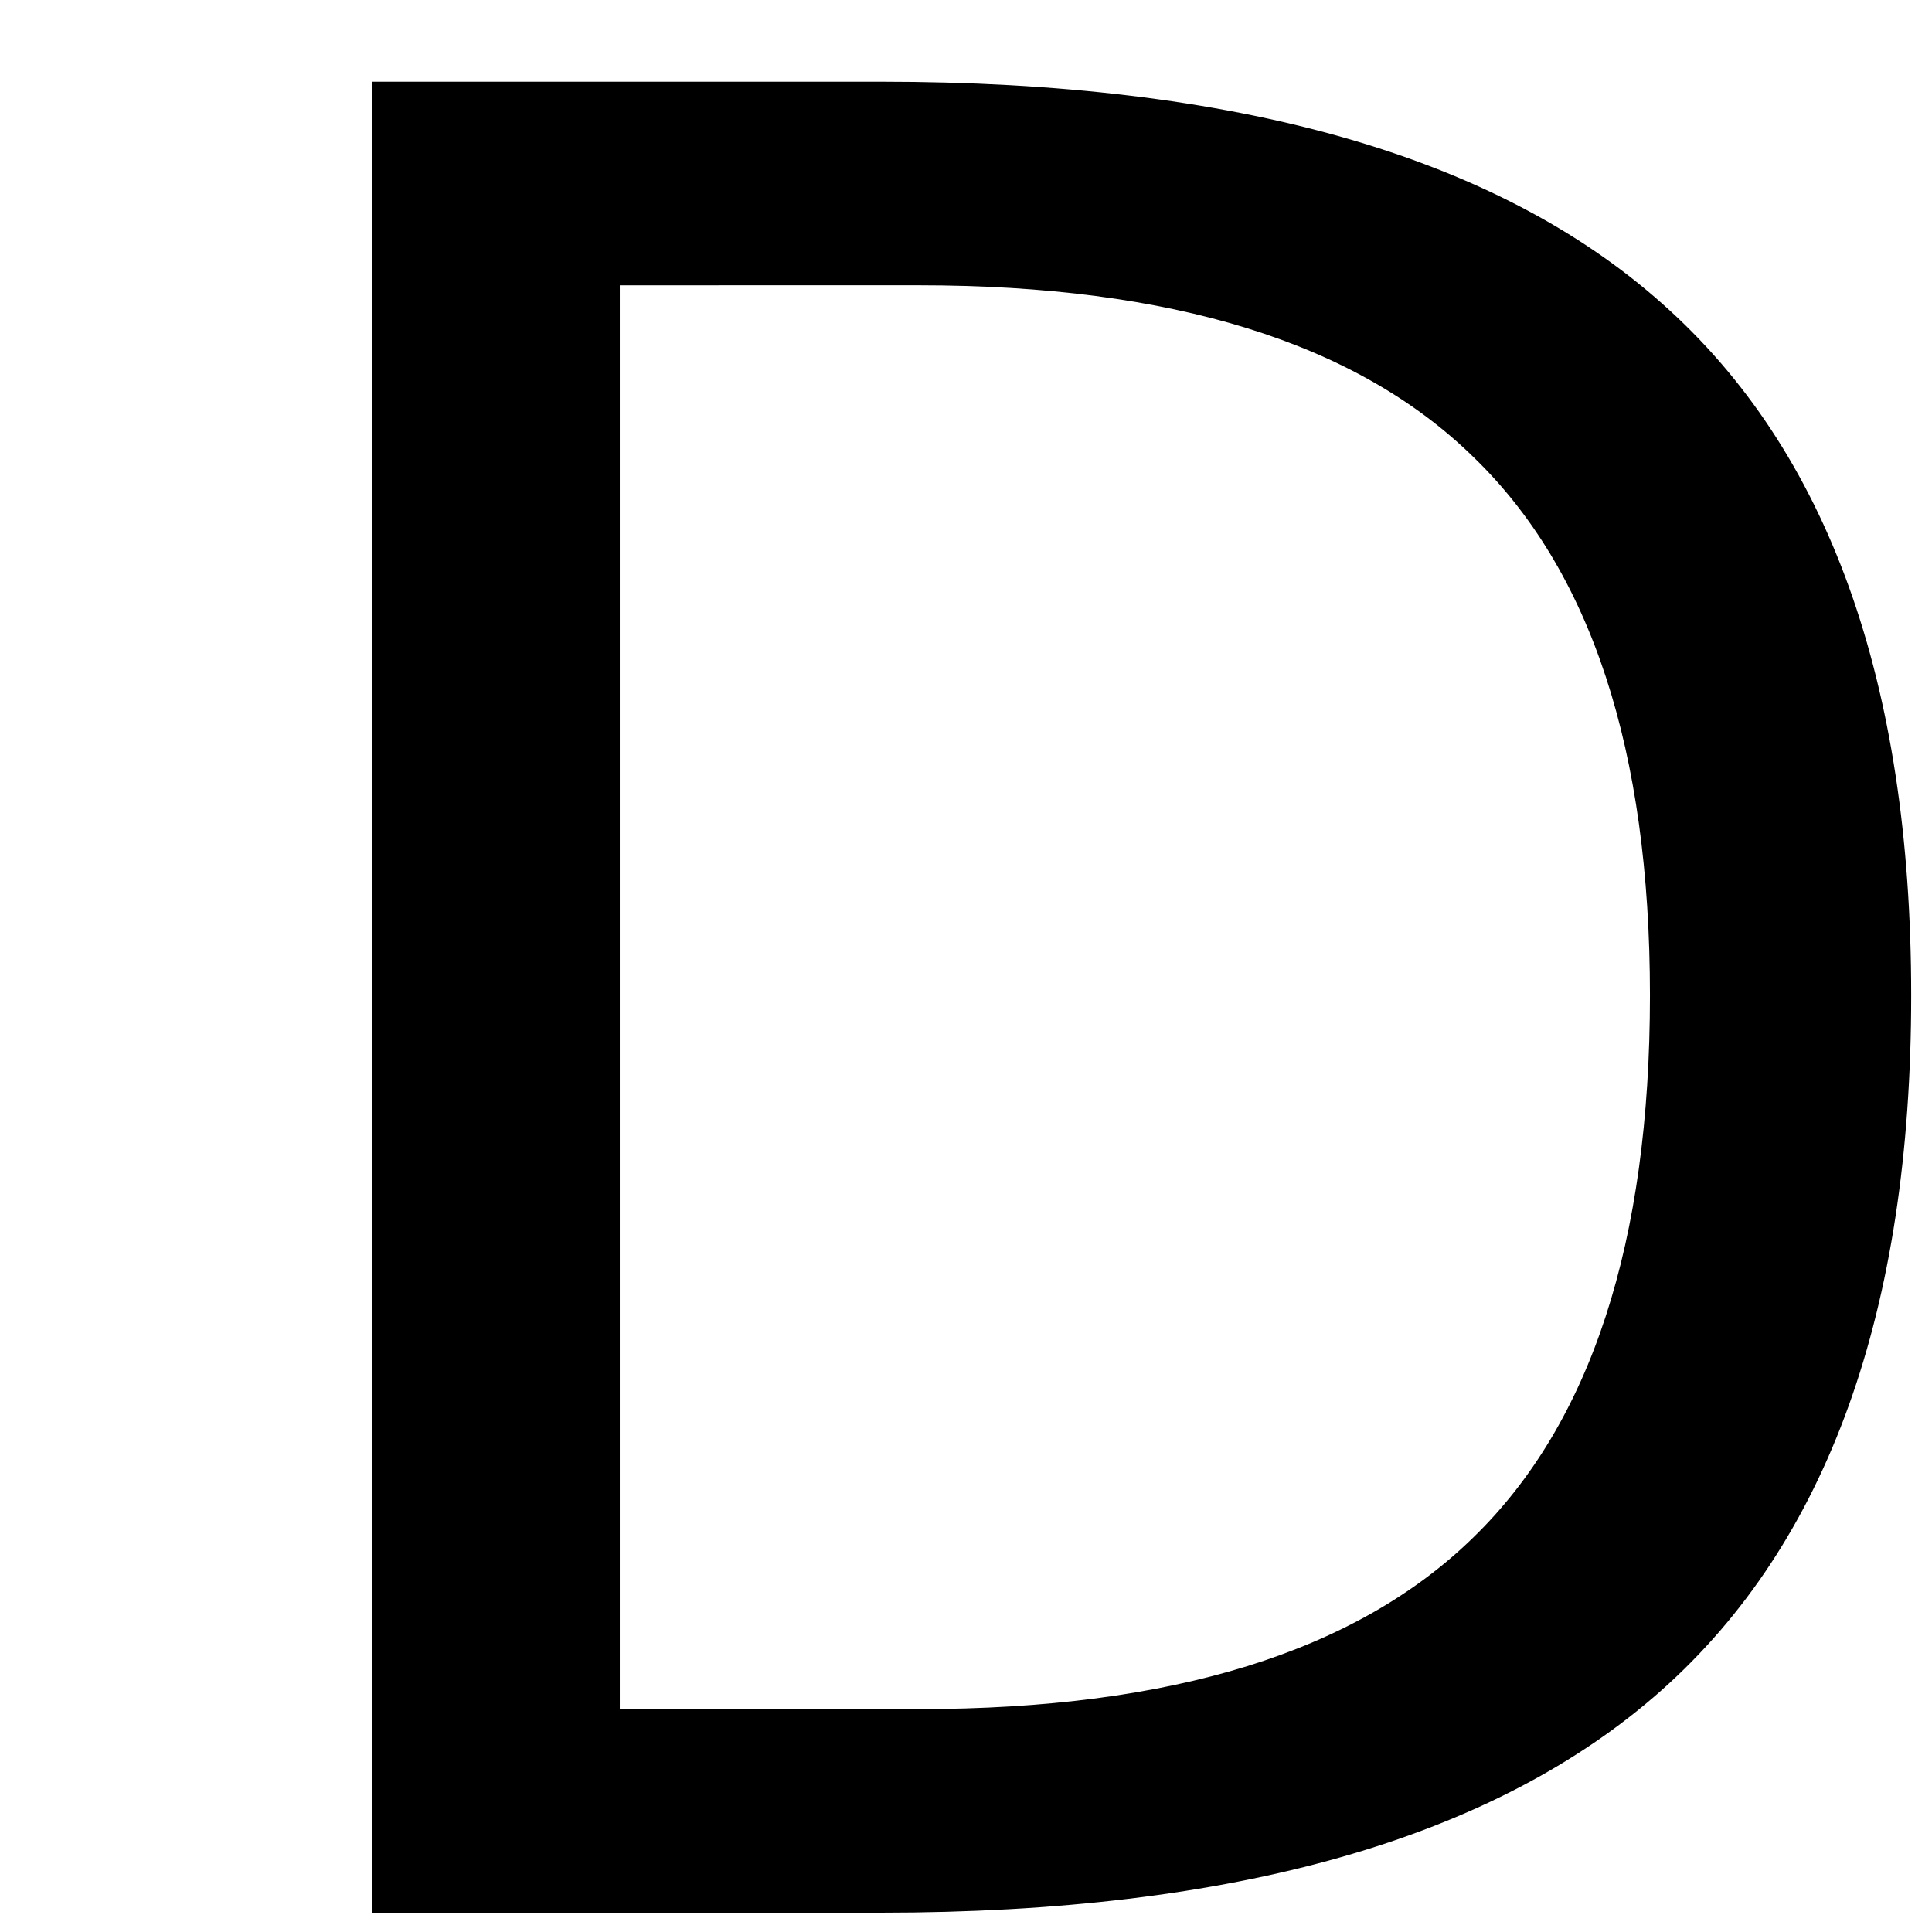
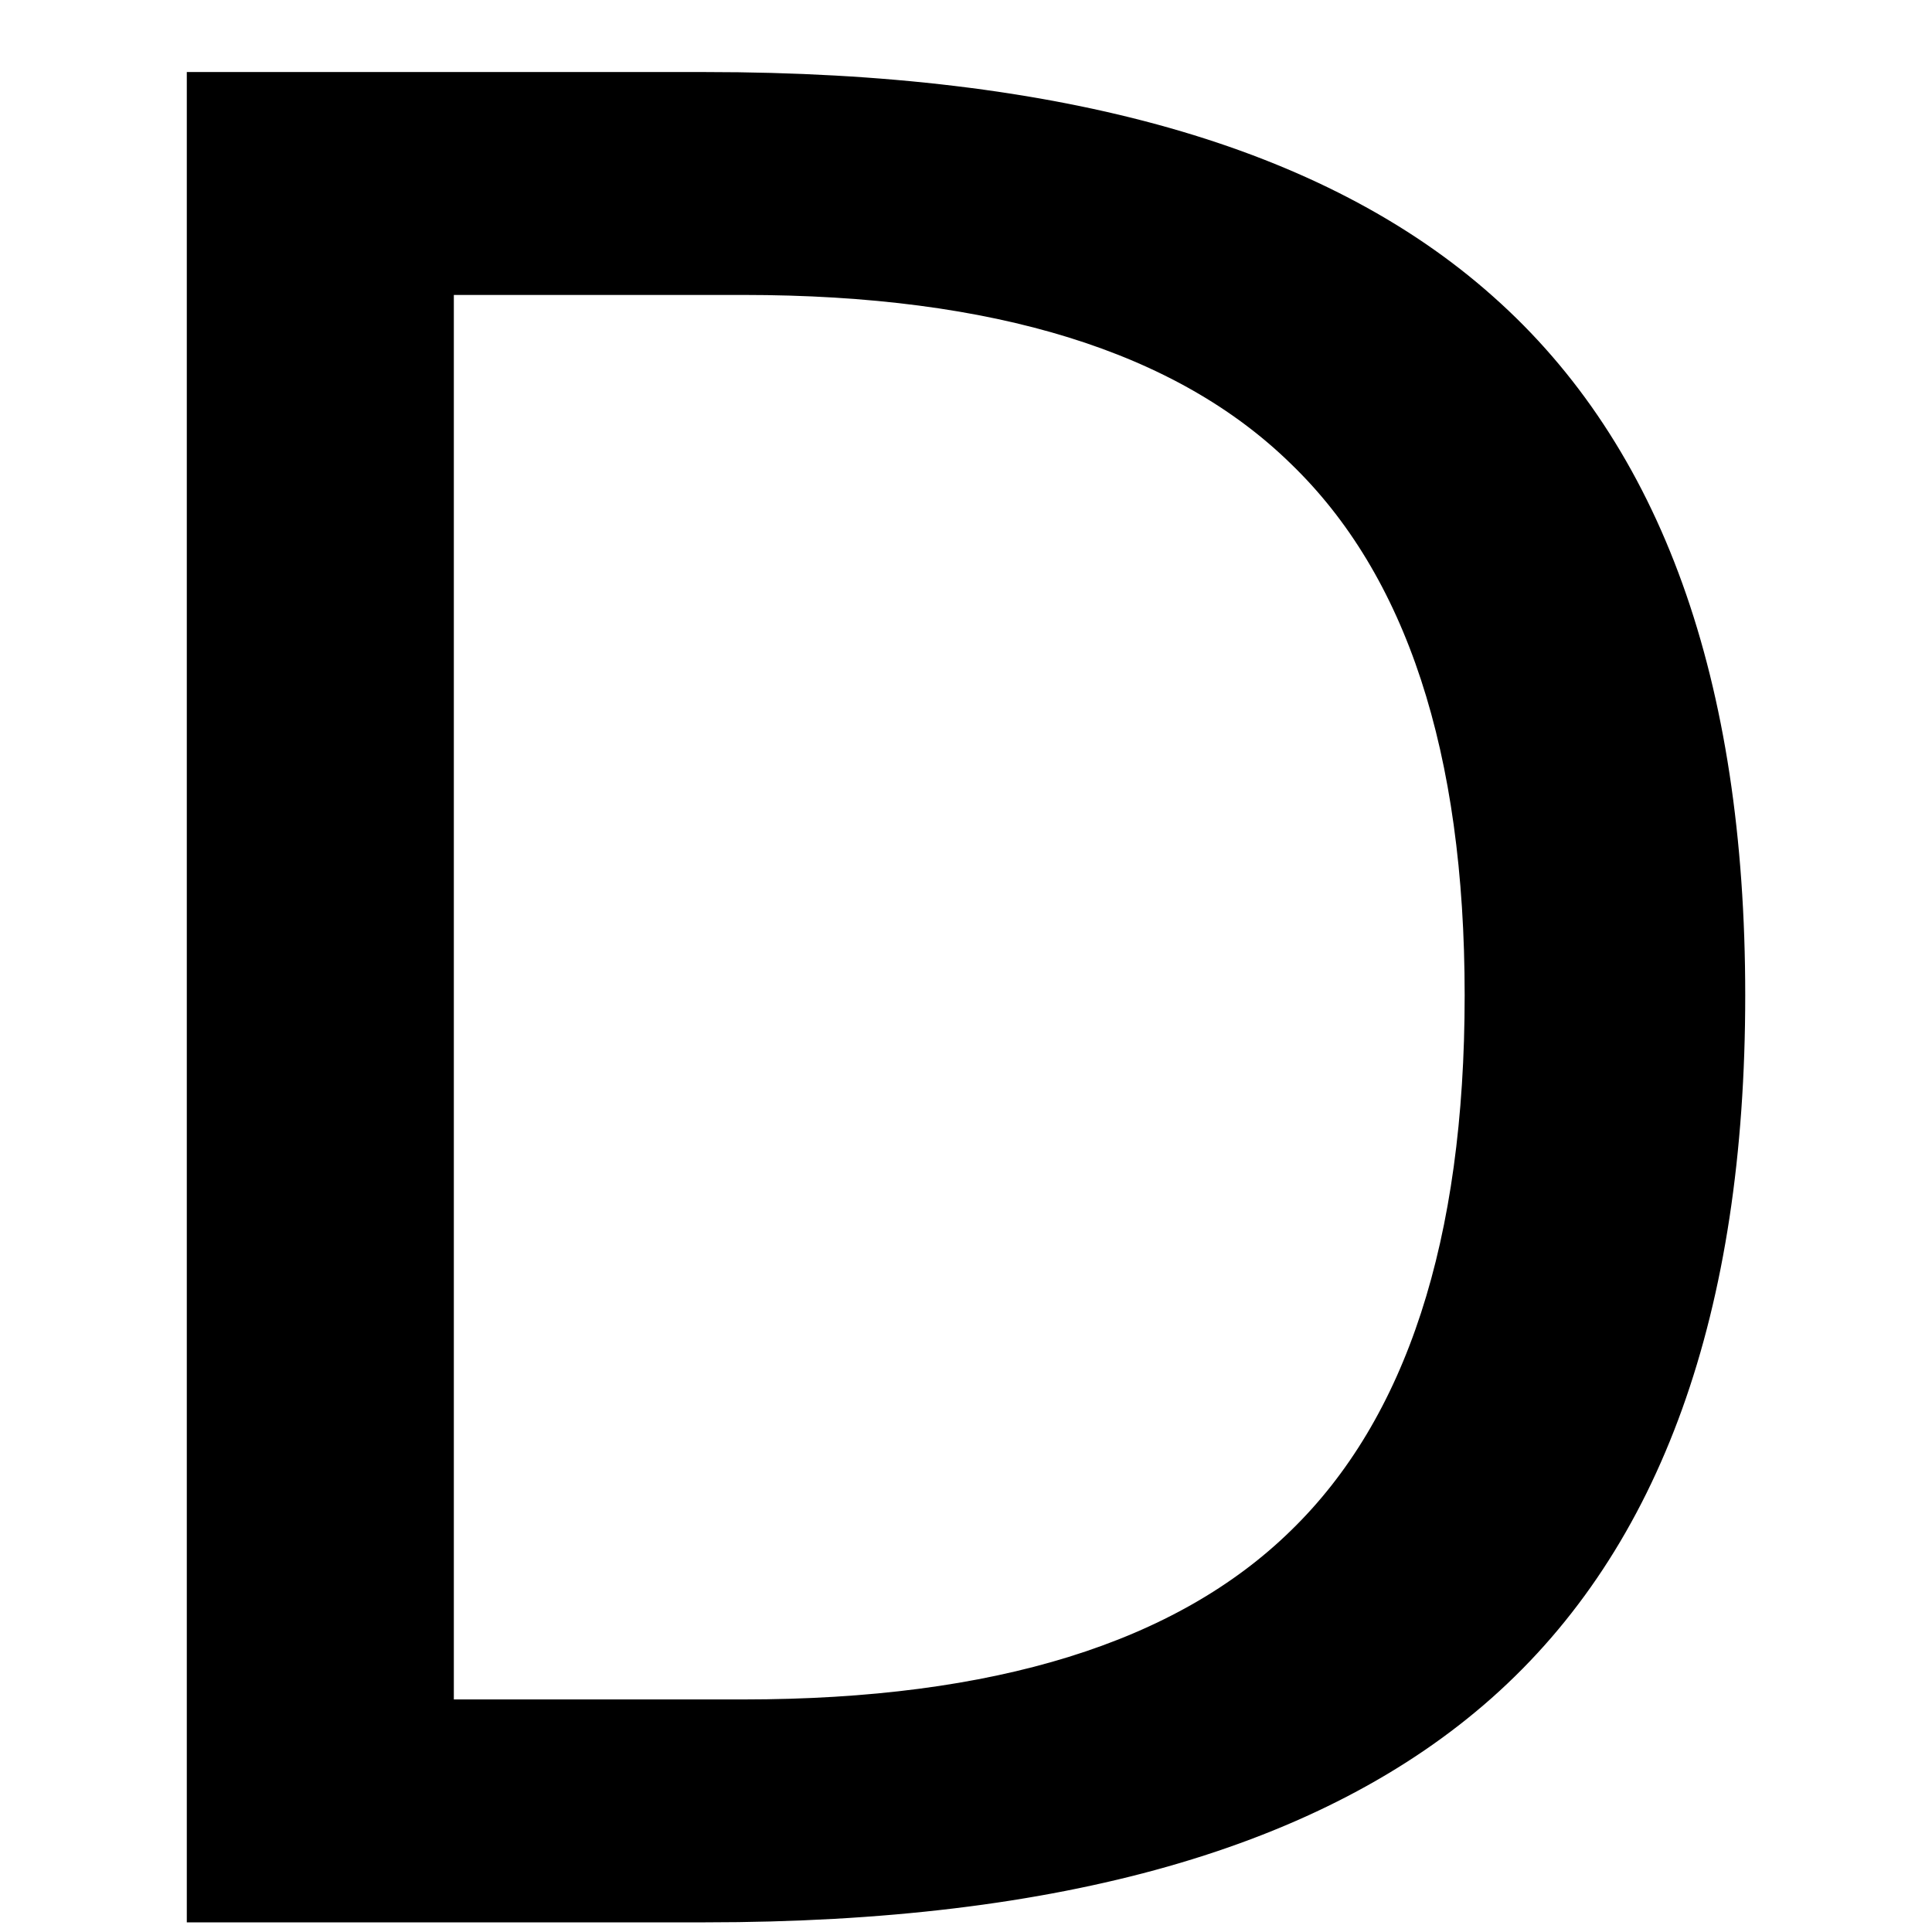
<svg xmlns="http://www.w3.org/2000/svg" height="100" width="100" viewBox="0 0 100 100" y="0px" x="0px" id="Ebene_1" version="1.1">
  <defs id="defs7" />
-   <g id="text2" style="font-size:130px" aria-label="D">
-     <path id="path11" style="font-size:130px" d="m 32.081,14.767 v 73.696 h 15.488 q 19.614,0 28.691,-8.887 9.141,-8.887 9.141,-28.057 0,-19.043 -9.141,-27.866 -9.077,-8.887 -28.691,-8.887 z M 19.259,4.229 h 26.343 q 27.549,0 40.435,11.489 12.886,11.426 12.886,35.801 0,24.502 -12.949,35.991 Q 73.023,99 45.602,99 H 19.259 Z" />
+   <g id="text2" style="font-size:130px;stroke:#000000;stroke-opacity:1" aria-label="D" transform="translate(-9.090332,0)">
+     <path id="path11" style="font-size:130px;stroke:#000000;stroke-opacity:1" d="m 32.081,14.767 0,73.696 15.488,0 q 19.614,0 28.691,-8.887 9.141,-8.887 9.141,-28.057 0,-19.043 -9.141,-27.866 -9.077,-8.887 -28.691,-8.887 z M 19.259,4.229 l 26.343,0 q 27.549,0 40.435,11.489 12.886,11.426 12.886,35.801 0,24.502 -12.949,35.991 Q 73.023,99 45.602,99 l -26.343,0 z" />
  </g>
</svg>
